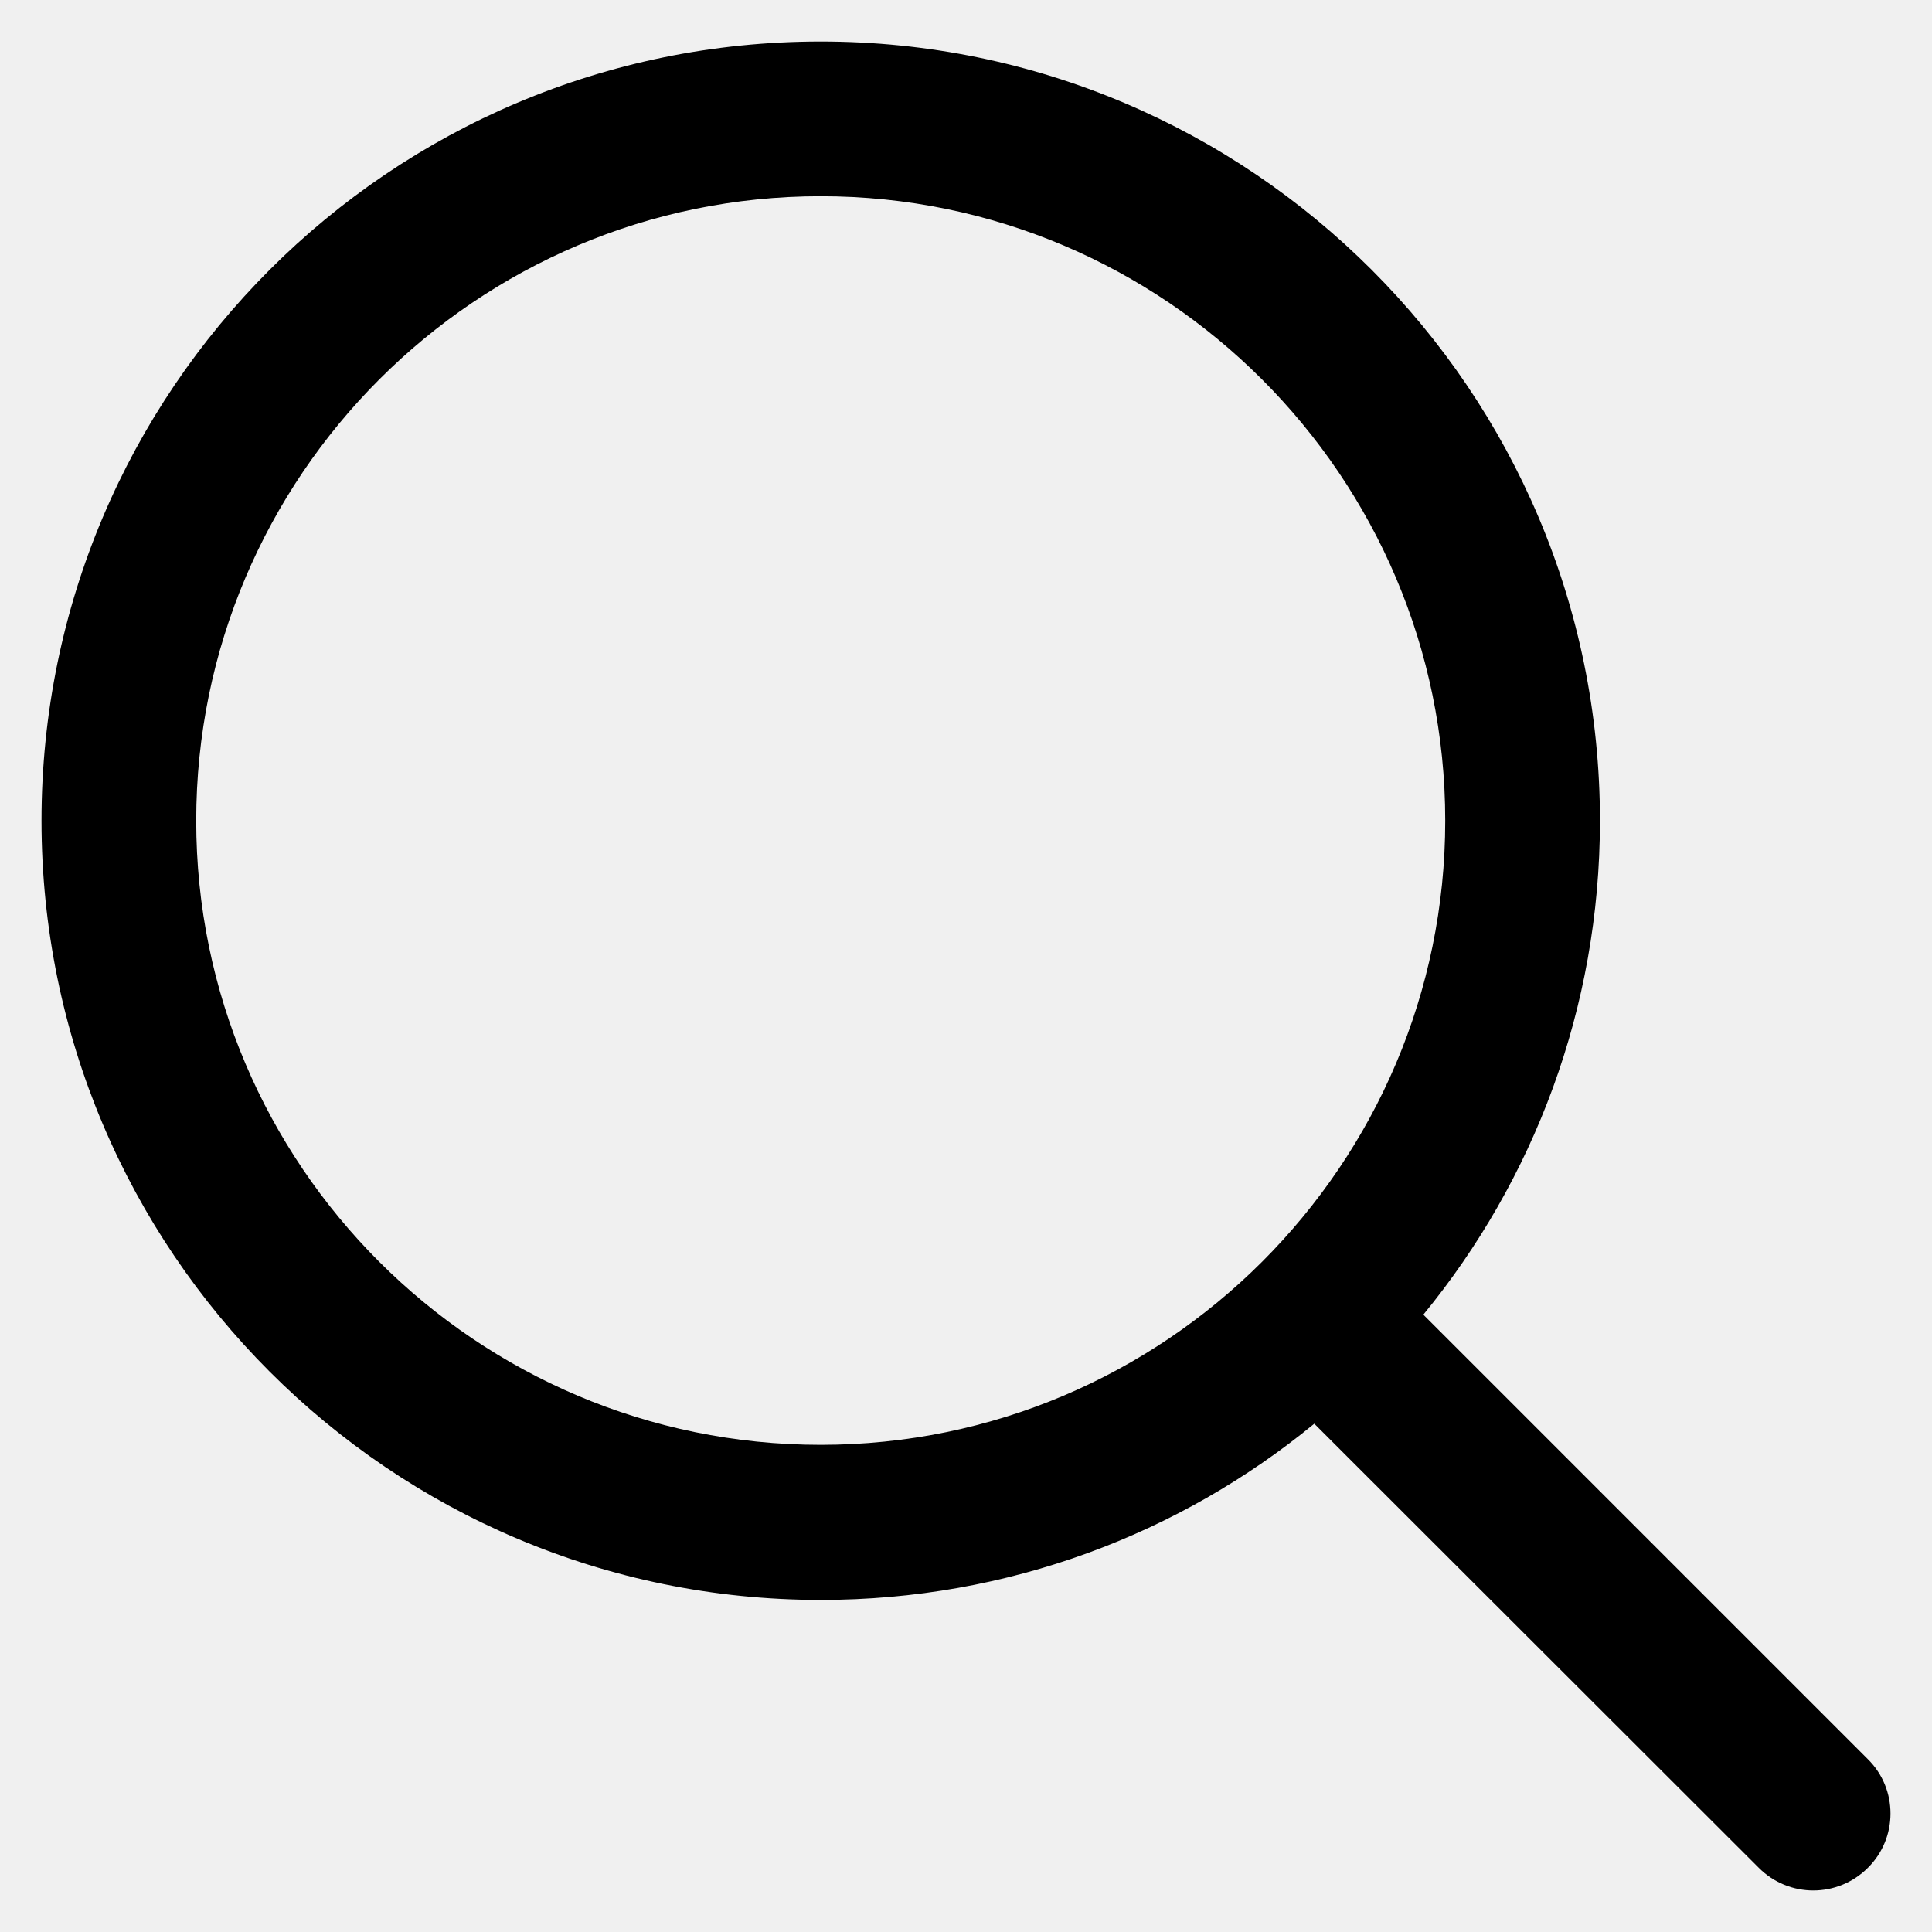
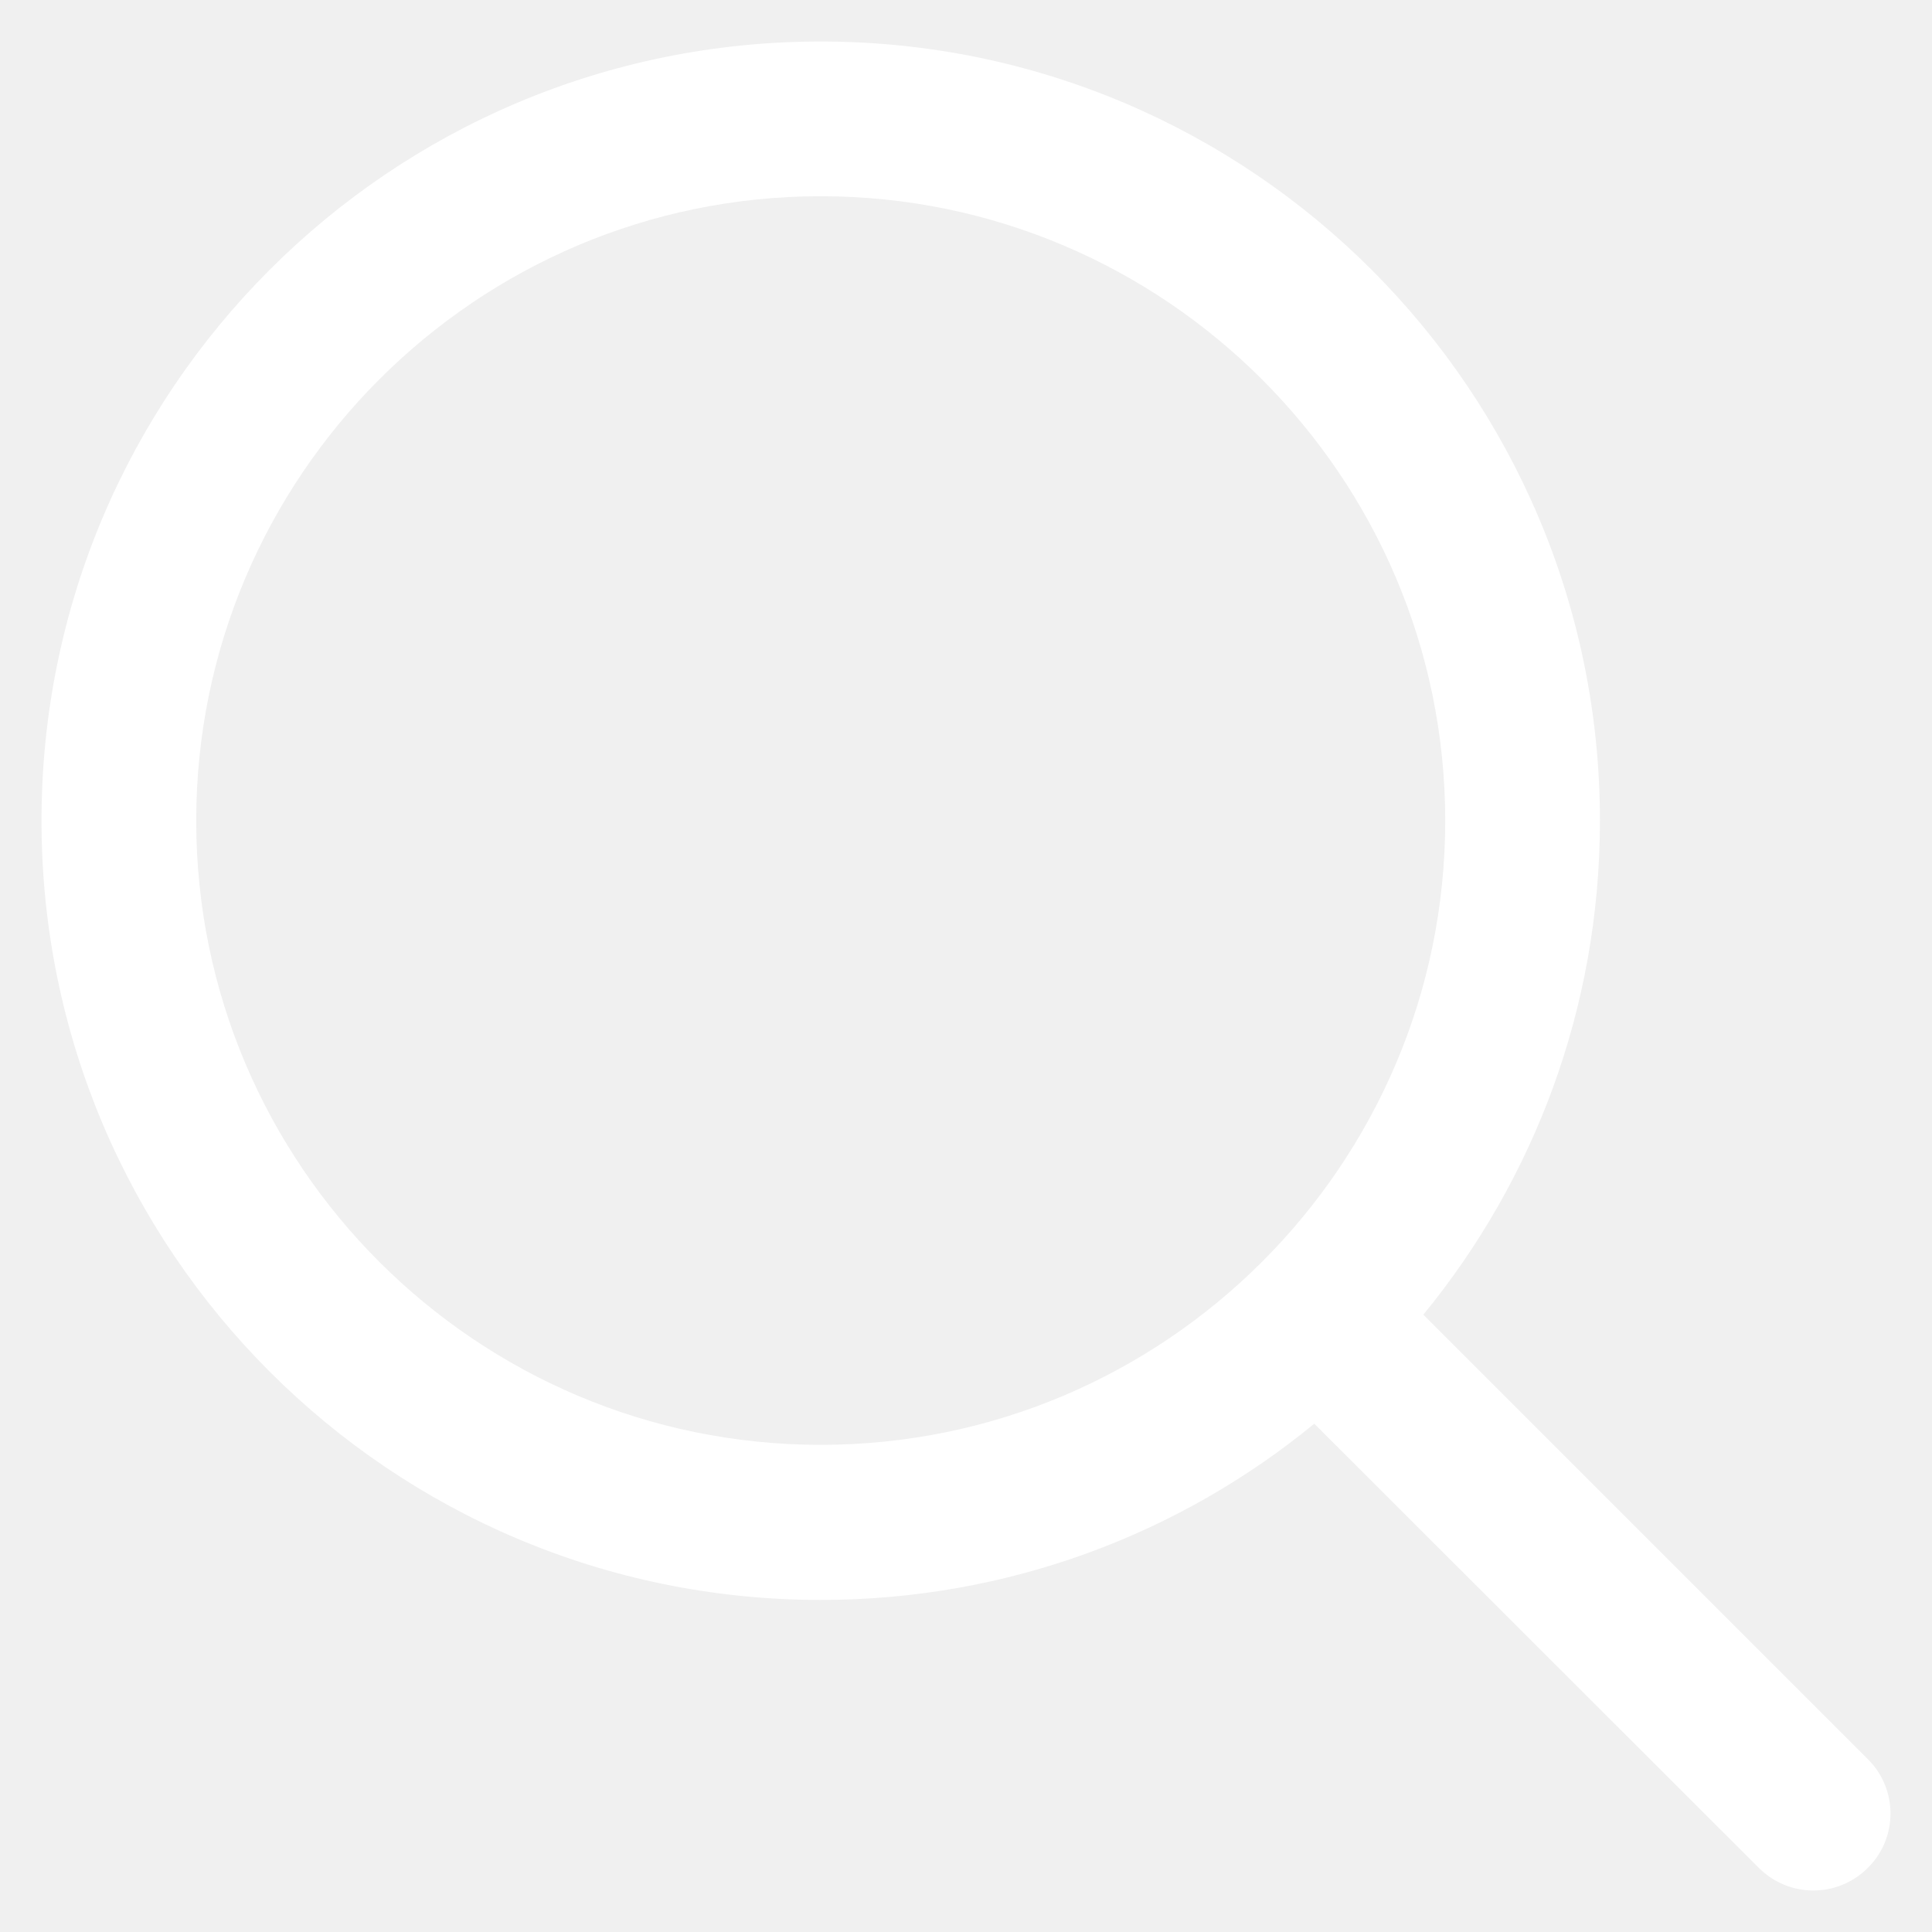
<svg xmlns="http://www.w3.org/2000/svg" version="1.1" viewBox="0 0 512 512" enable-background="new 0 0 512 512">
  <g>
-     <path d="M495,466.2L377.2,348.4c29.2-35.6,46.8-81.2,46.8-130.9C424,103.5,331.5,11,217.5,11C103.4,11,11,103.5,11,217.5   S103.4,424,217.5,424c49.7,0,95.2-17.5,130.8-46.7L466.1,495c8,8,20.9,8,28.9,0C503,487.1,503,474.1,495,466.2z M217.5,382.9   C126.2,382.9,52,308.7,52,217.5S126.2,52,217.5,52C308.7,52,383,126.3,383,217.5S308.7,382.9,217.5,382.9z" />
+     <path d="M495,466.2L377.2,348.4c29.2-35.6,46.8-81.2,46.8-130.9C424,103.5,331.5,11,217.5,11C103.4,11,11,103.5,11,217.5   S103.4,424,217.5,424c49.7,0,95.2-17.5,130.8-46.7L466.1,495c8,8,20.9,8,28.9,0C503,487.1,503,474.1,495,466.2z M217.5,382.9   C126.2,382.9,52,308.7,52,217.5S126.2,52,217.5,52C308.7,52,383,126.3,383,217.5S308.7,382.9,217.5,382.9z" fill="white" />
  </g>
</svg>
